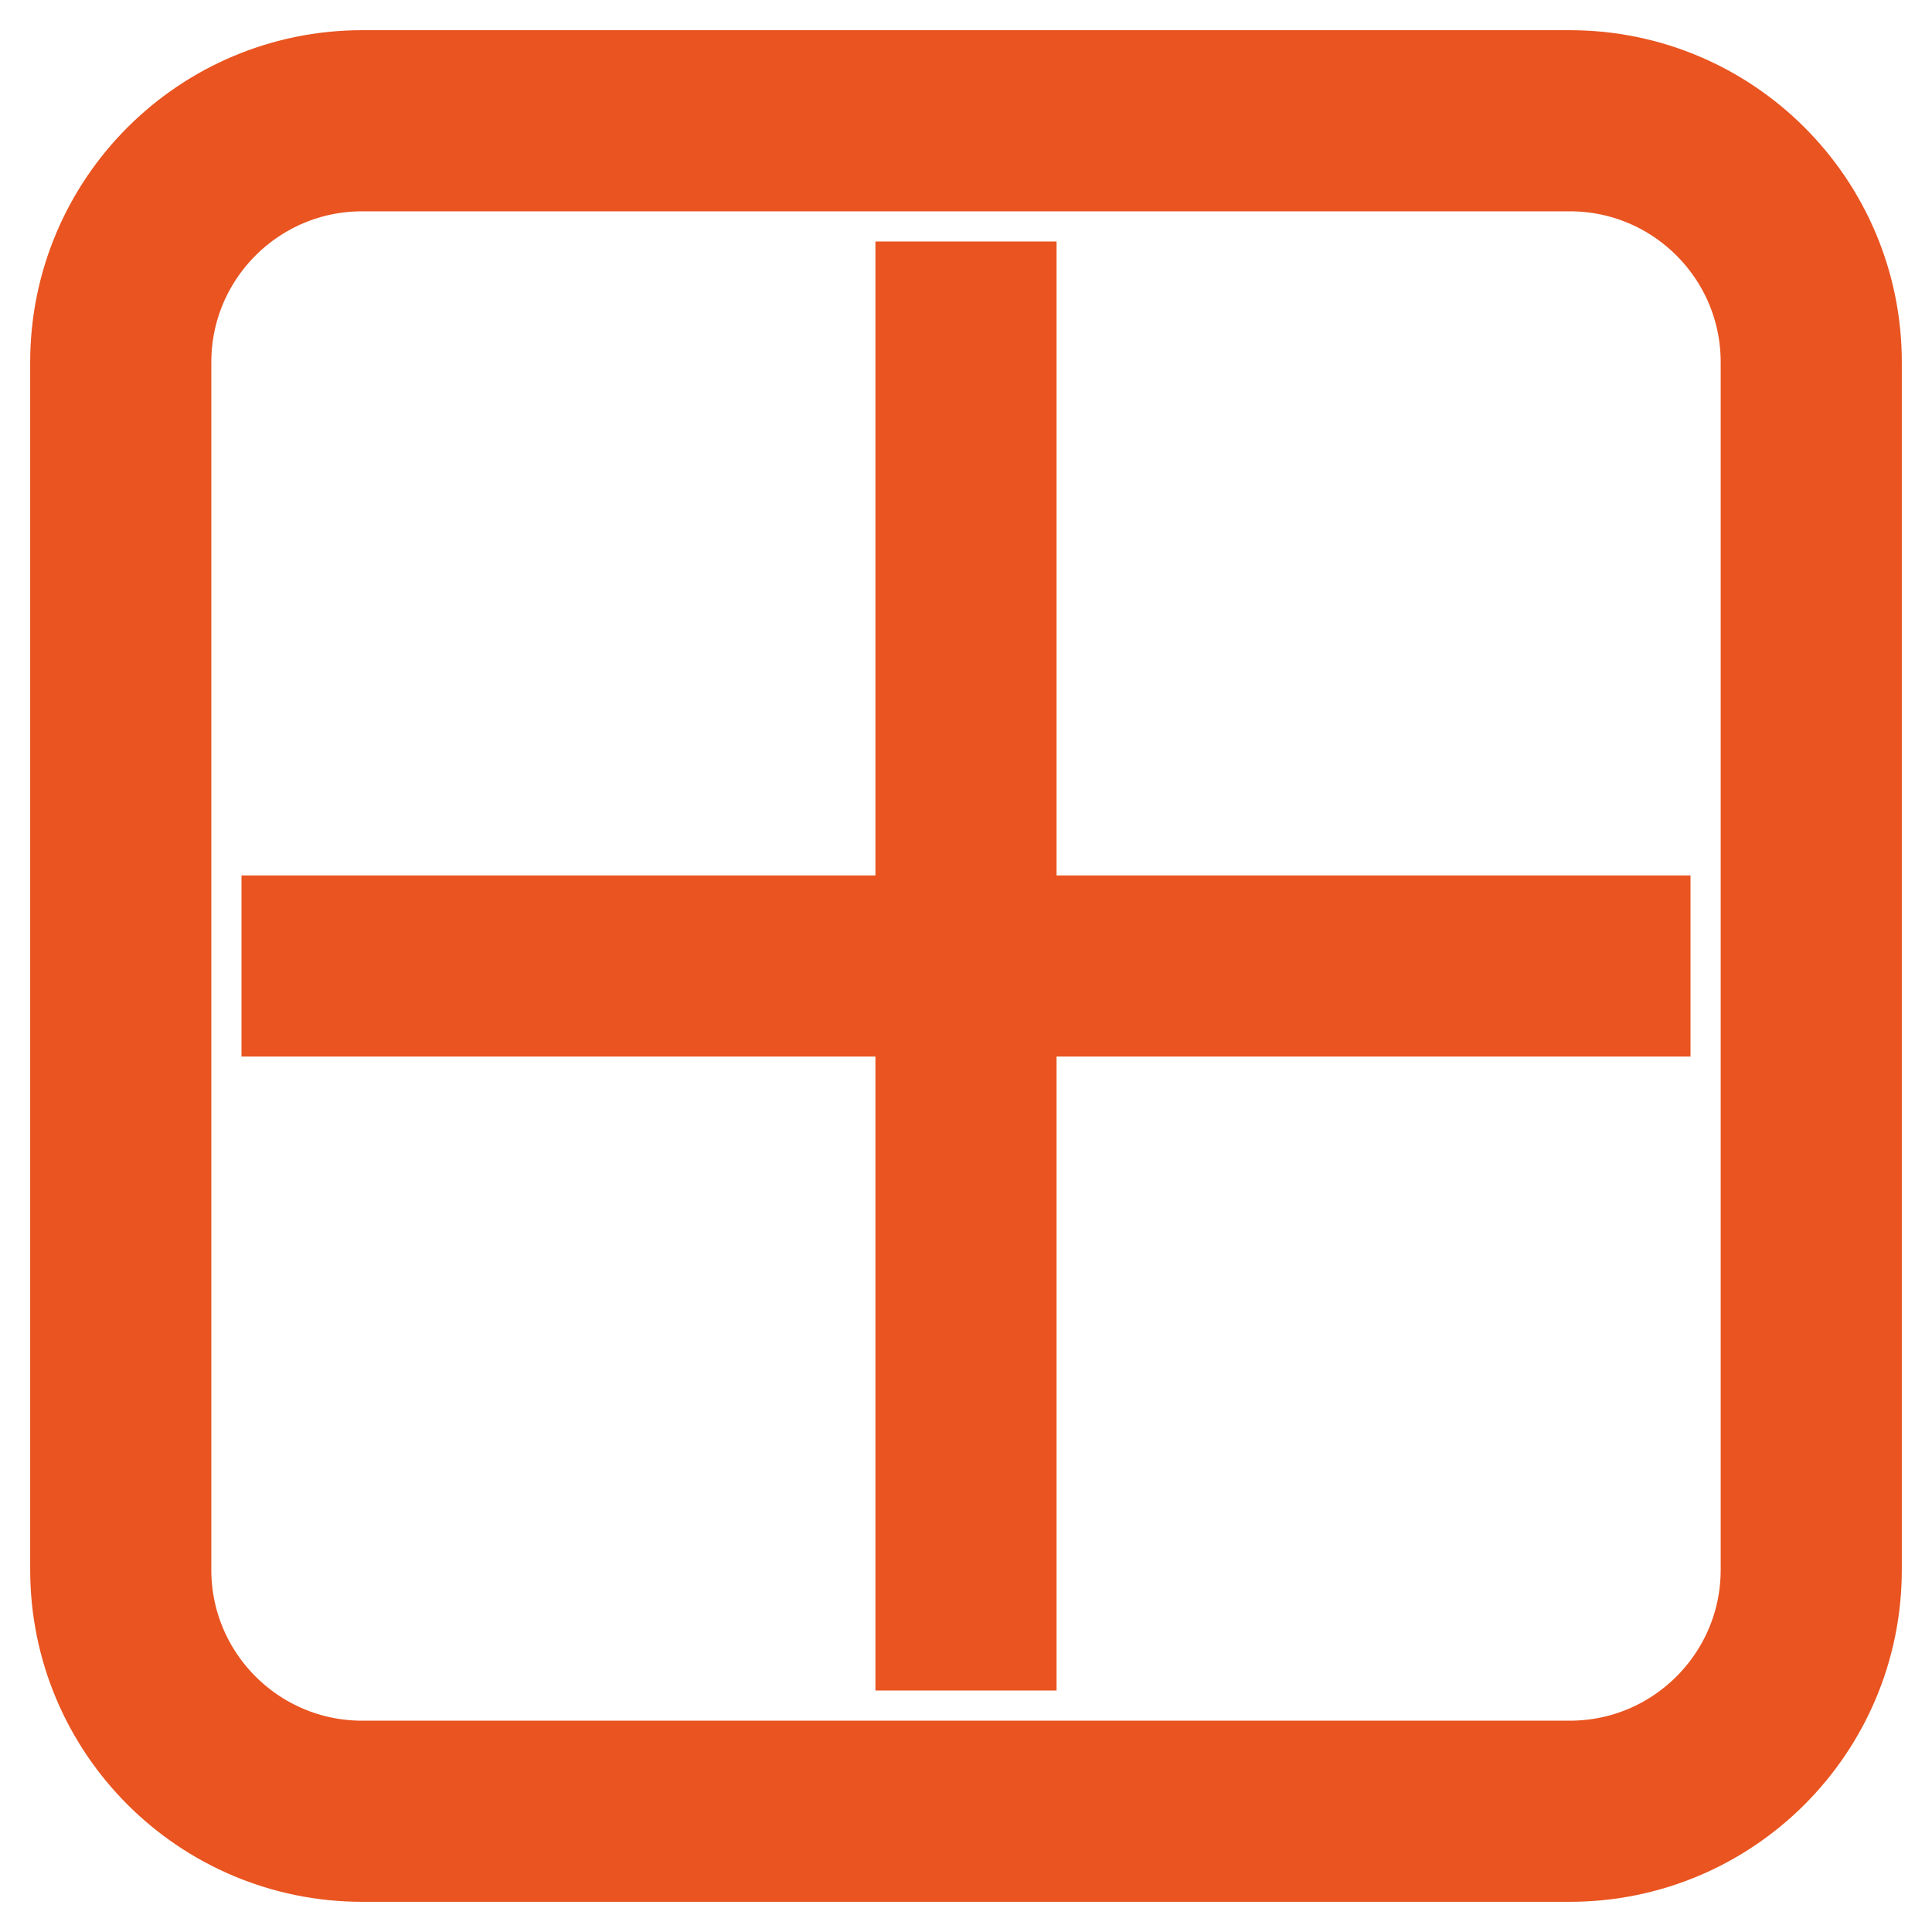
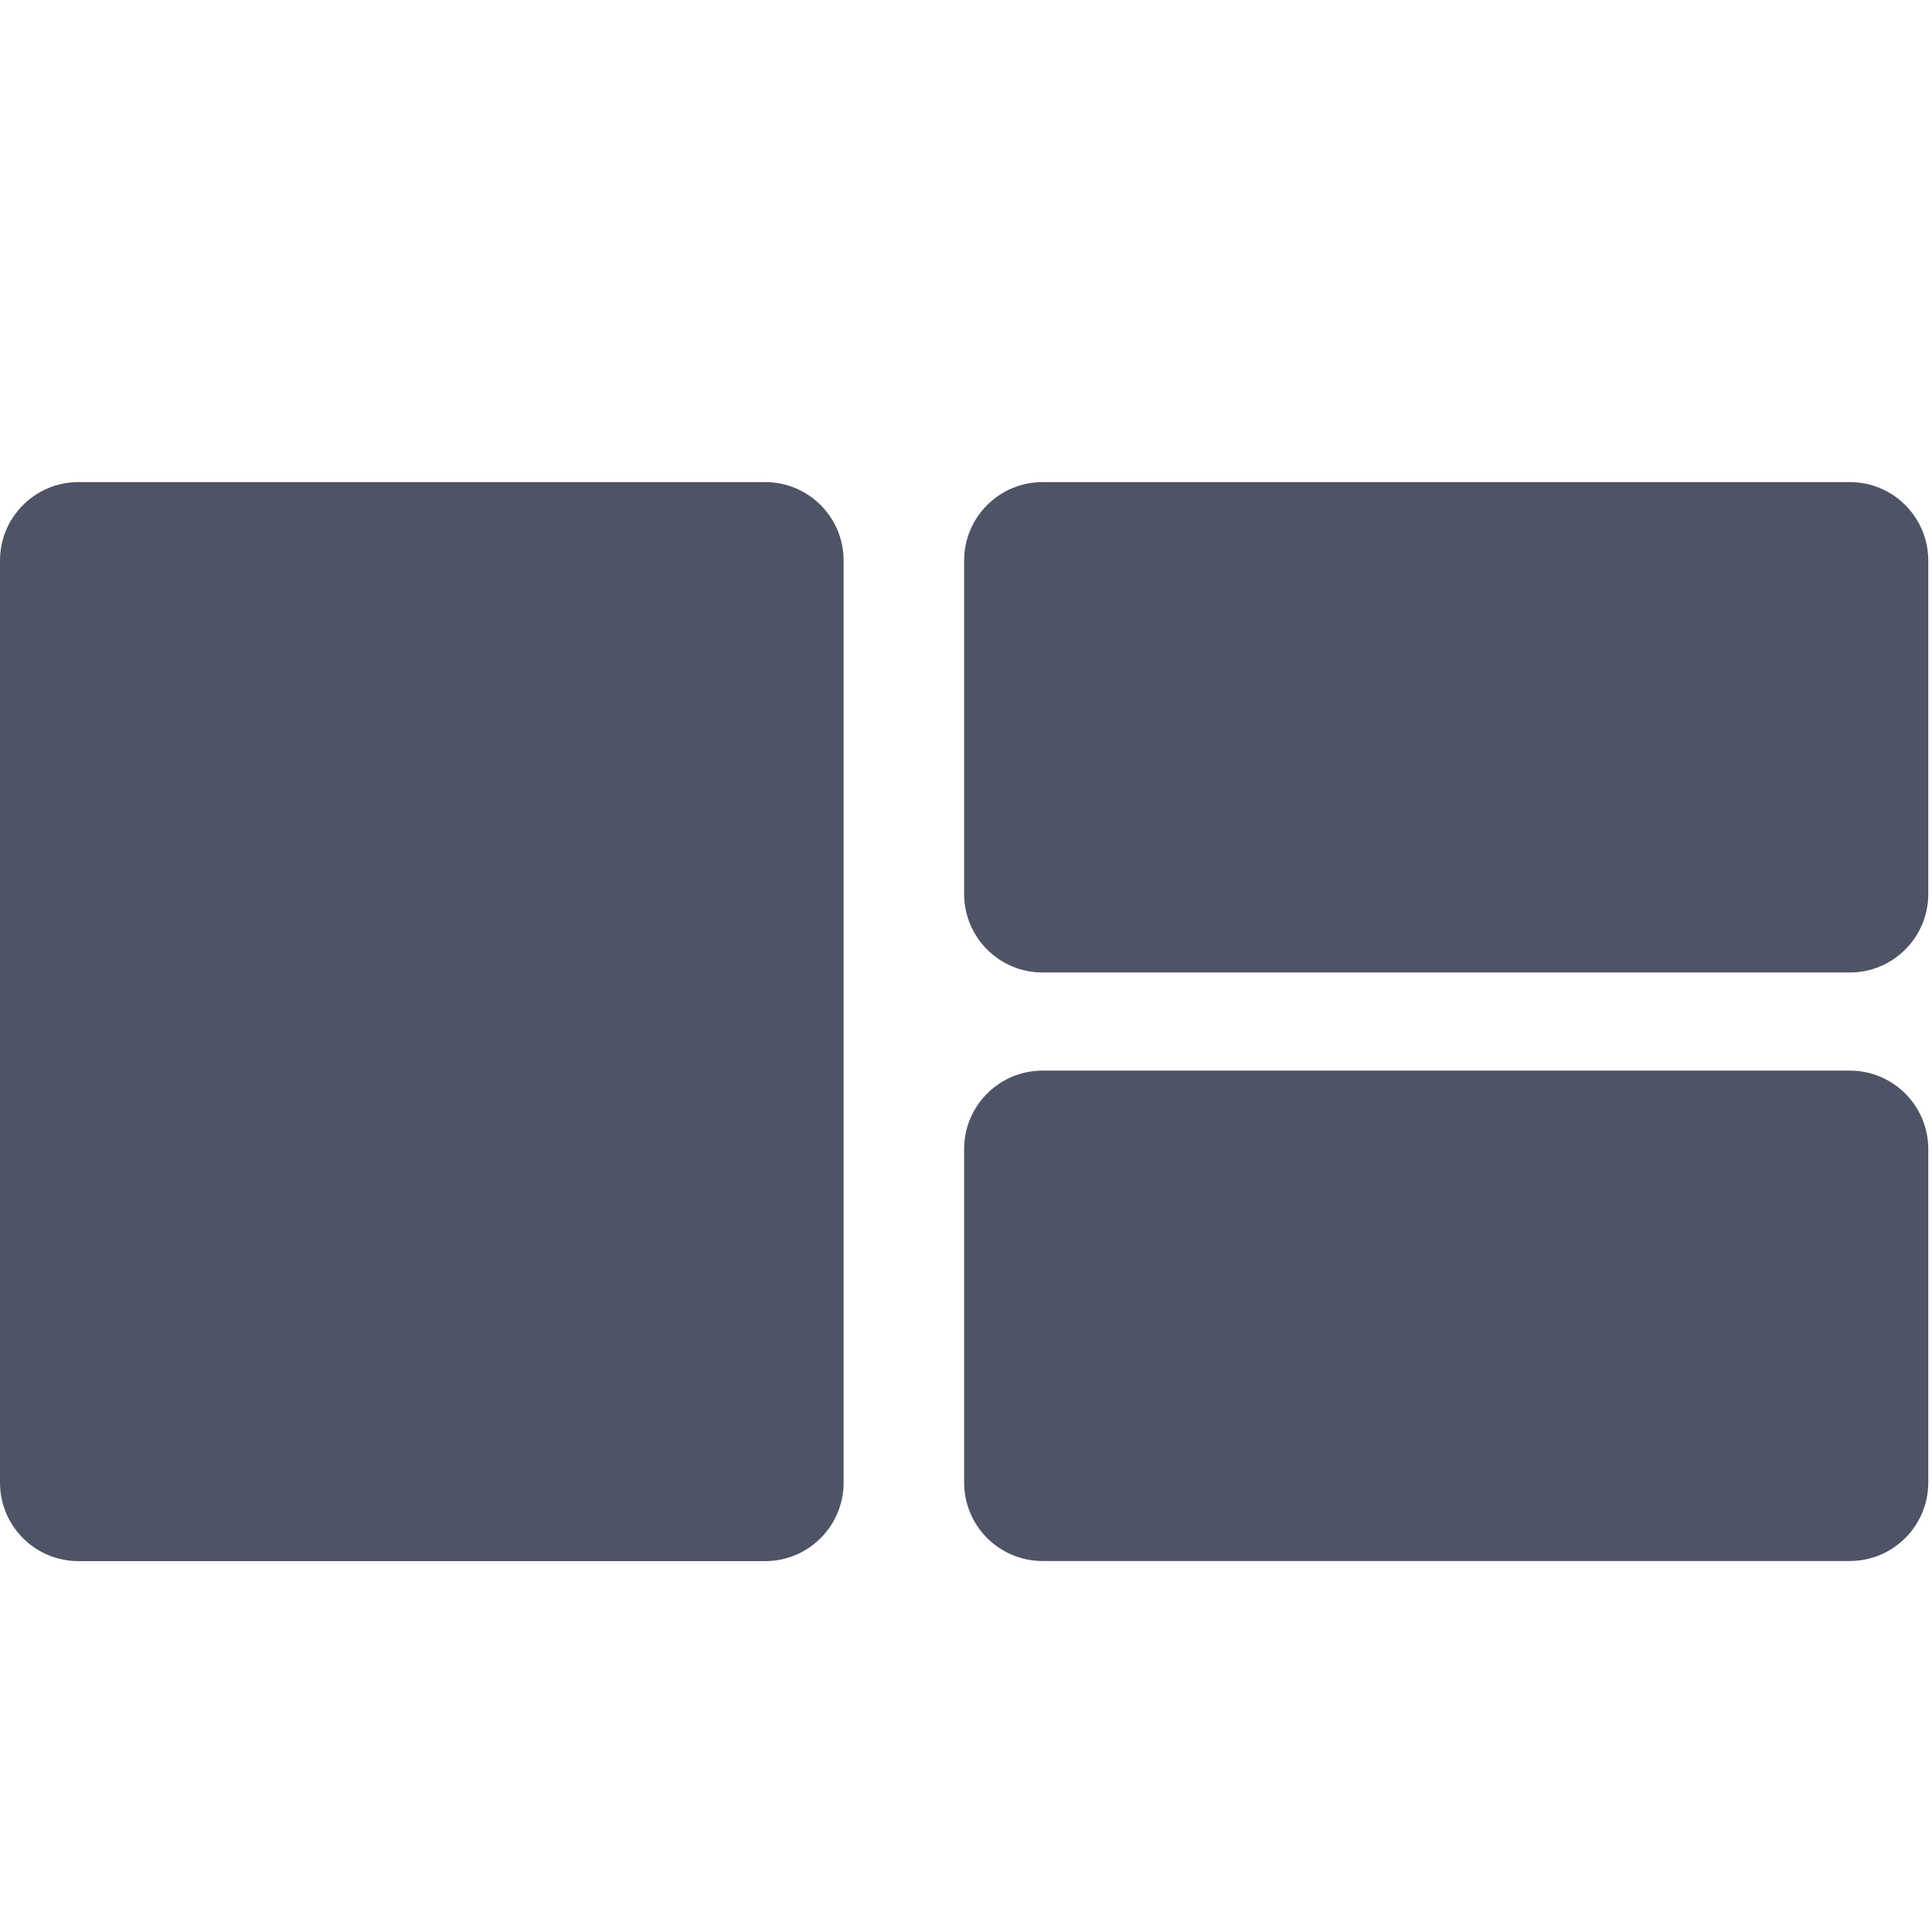
- <svg xmlns="http://www.w3.org/2000/svg" width="16" height="16" viewBox="0 0 16 16">
-   <rect x="1" y="1" width="14" height="14" rx="2" fill="none" stroke="#E95420" stroke-width="1.5" />
-   <path d="M8 2v12M2 8h12" fill="none" stroke="#E95420" stroke-width="1.5" />
+ <svg xmlns="http://www.w3.org/2000/svg" xmlns:ns1="http://www.openswatchbook.org/uri/2009/osb" width="16.031" version="1.1" style="enable-background:new" id="svg7384" height="16">
+   <defs id="defs7386">
+     <linearGradient ns1:paint="solid" id="linearGradient8297">
+       <stop style="stop-color:#000000;stop-opacity:1;" offset="0" id="stop8295" />
+     </linearGradient>
+     <linearGradient ns1:paint="solid" id="linearGradient6882">
+       <stop style="stop-color:#555555;stop-opacity:1;" offset="0" id="stop6884" />
+     </linearGradient>
+     <linearGradient ns1:paint="solid" id="linearGradient5606">
+       <stop style="stop-color:#000000;stop-opacity:1;" offset="0" id="stop5608" />
+     </linearGradient>
+     <filter style="color-interpolation-filters:sRGB" id="filter7554">
+       <feBlend mode="darken" in2="BackgroundImage" id="feBlend7556" />
+     </filter>
+   </defs>
+   <g transform="translate(-1124,555)" style="display:inline" id="layer9" />
+   <g transform="translate(-1124,555)" style="display:inline;filter:url(#filter7554)" id="layer10" />
+   <g transform="translate(-883,-62)" style="display:inline" id="layer1" />
+   <g transform="translate(-1124,555)" style="display:inline" id="layer14" />
+   <g transform="translate(-1124,555)" style="display:inline" id="layer15" />
+   <g transform="translate(-1124,555)" style="display:inline" id="g71291" />
+   <g transform="translate(-883,88)" style="display:inline" id="layer2" />
+   <rect height="8.953" id="rect3158" ry="0.651" style="fill:#4c5263;fill-opacity:0.988;stroke:none;stroke-width:102.291;stroke-miterlimit:4;stroke-dasharray:none;stroke-opacity:1" width="7" x="0" y="4" />
+   <rect height="4.069" id="rect3160" ry="0.651" style="fill:#4c5263;fill-opacity:0.988;stroke:none;stroke-width:102.291;stroke-miterlimit:4;stroke-dasharray:none;stroke-opacity:1" width="8" x="8" y="4" />
+   <rect height="4.069" id="rect3162" ry="0.651" style="fill:#4c5263;fill-opacity:0.988;stroke:none;stroke-width:102.291;stroke-miterlimit:4;stroke-dasharray:none;stroke-opacity:1" width="8" x="8" y="8.883" />
+   <g transform="translate(-1124,555)" style="display:inline" id="layer12" />
</svg>
